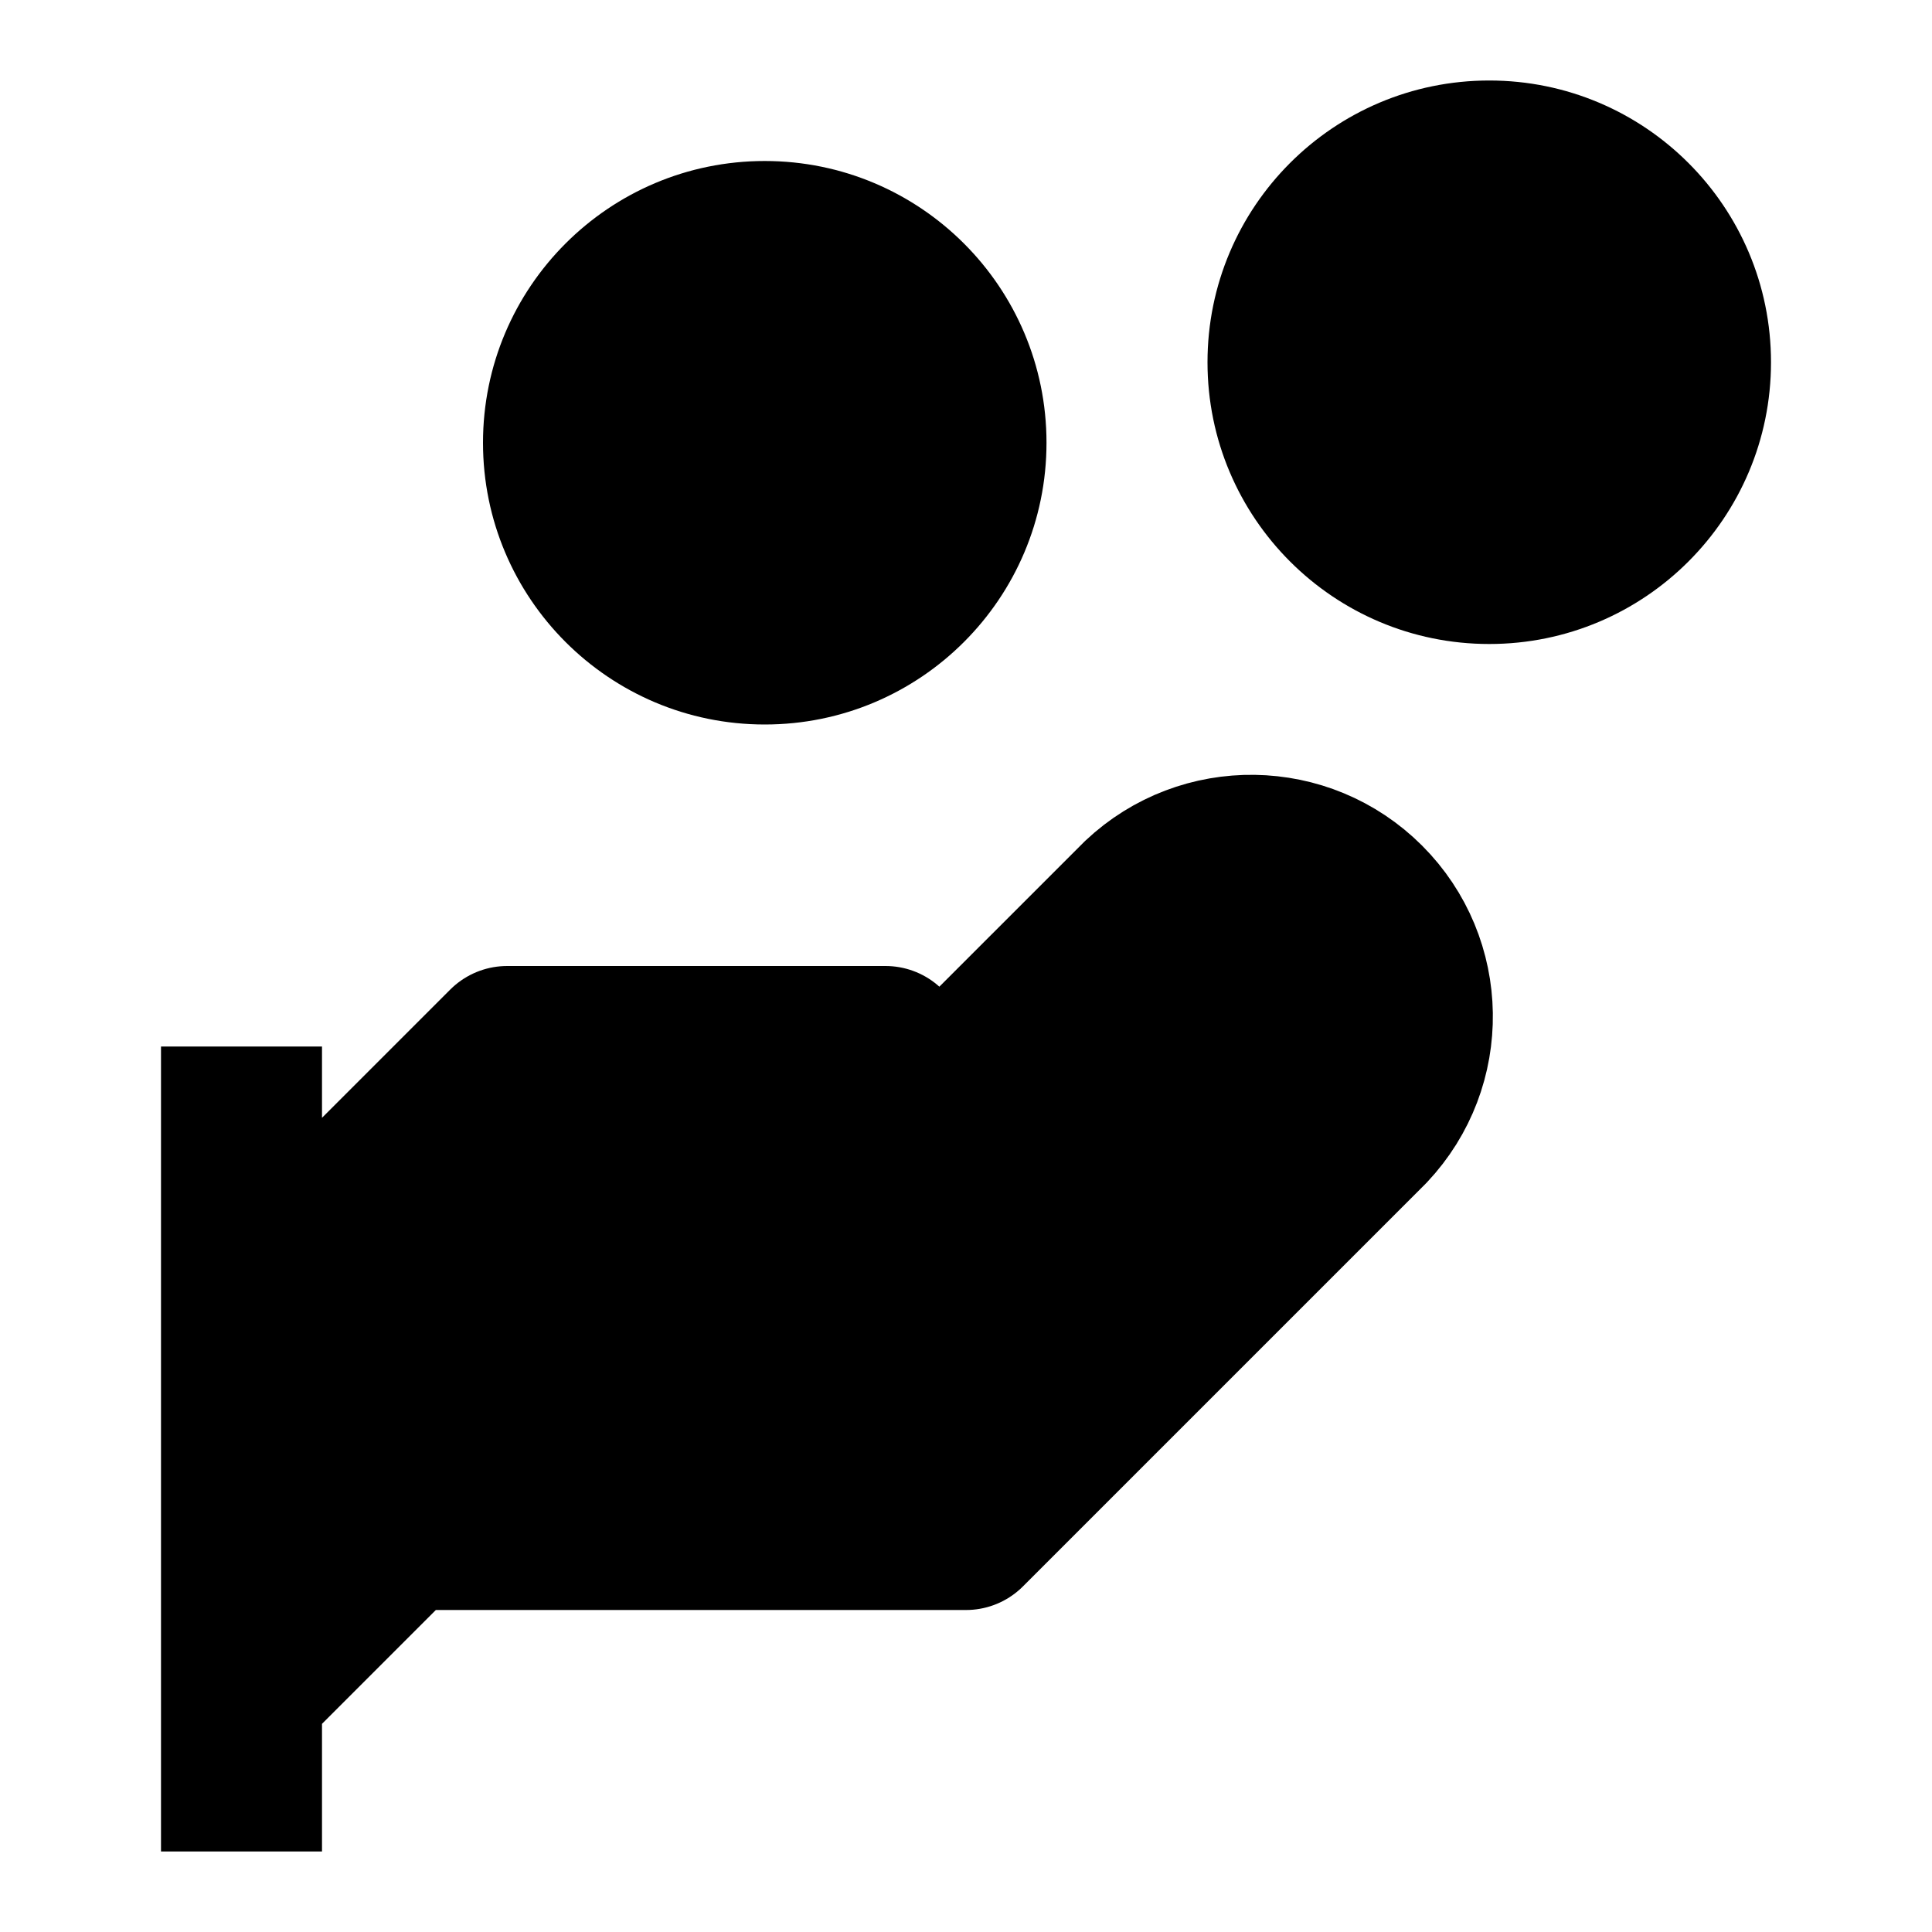
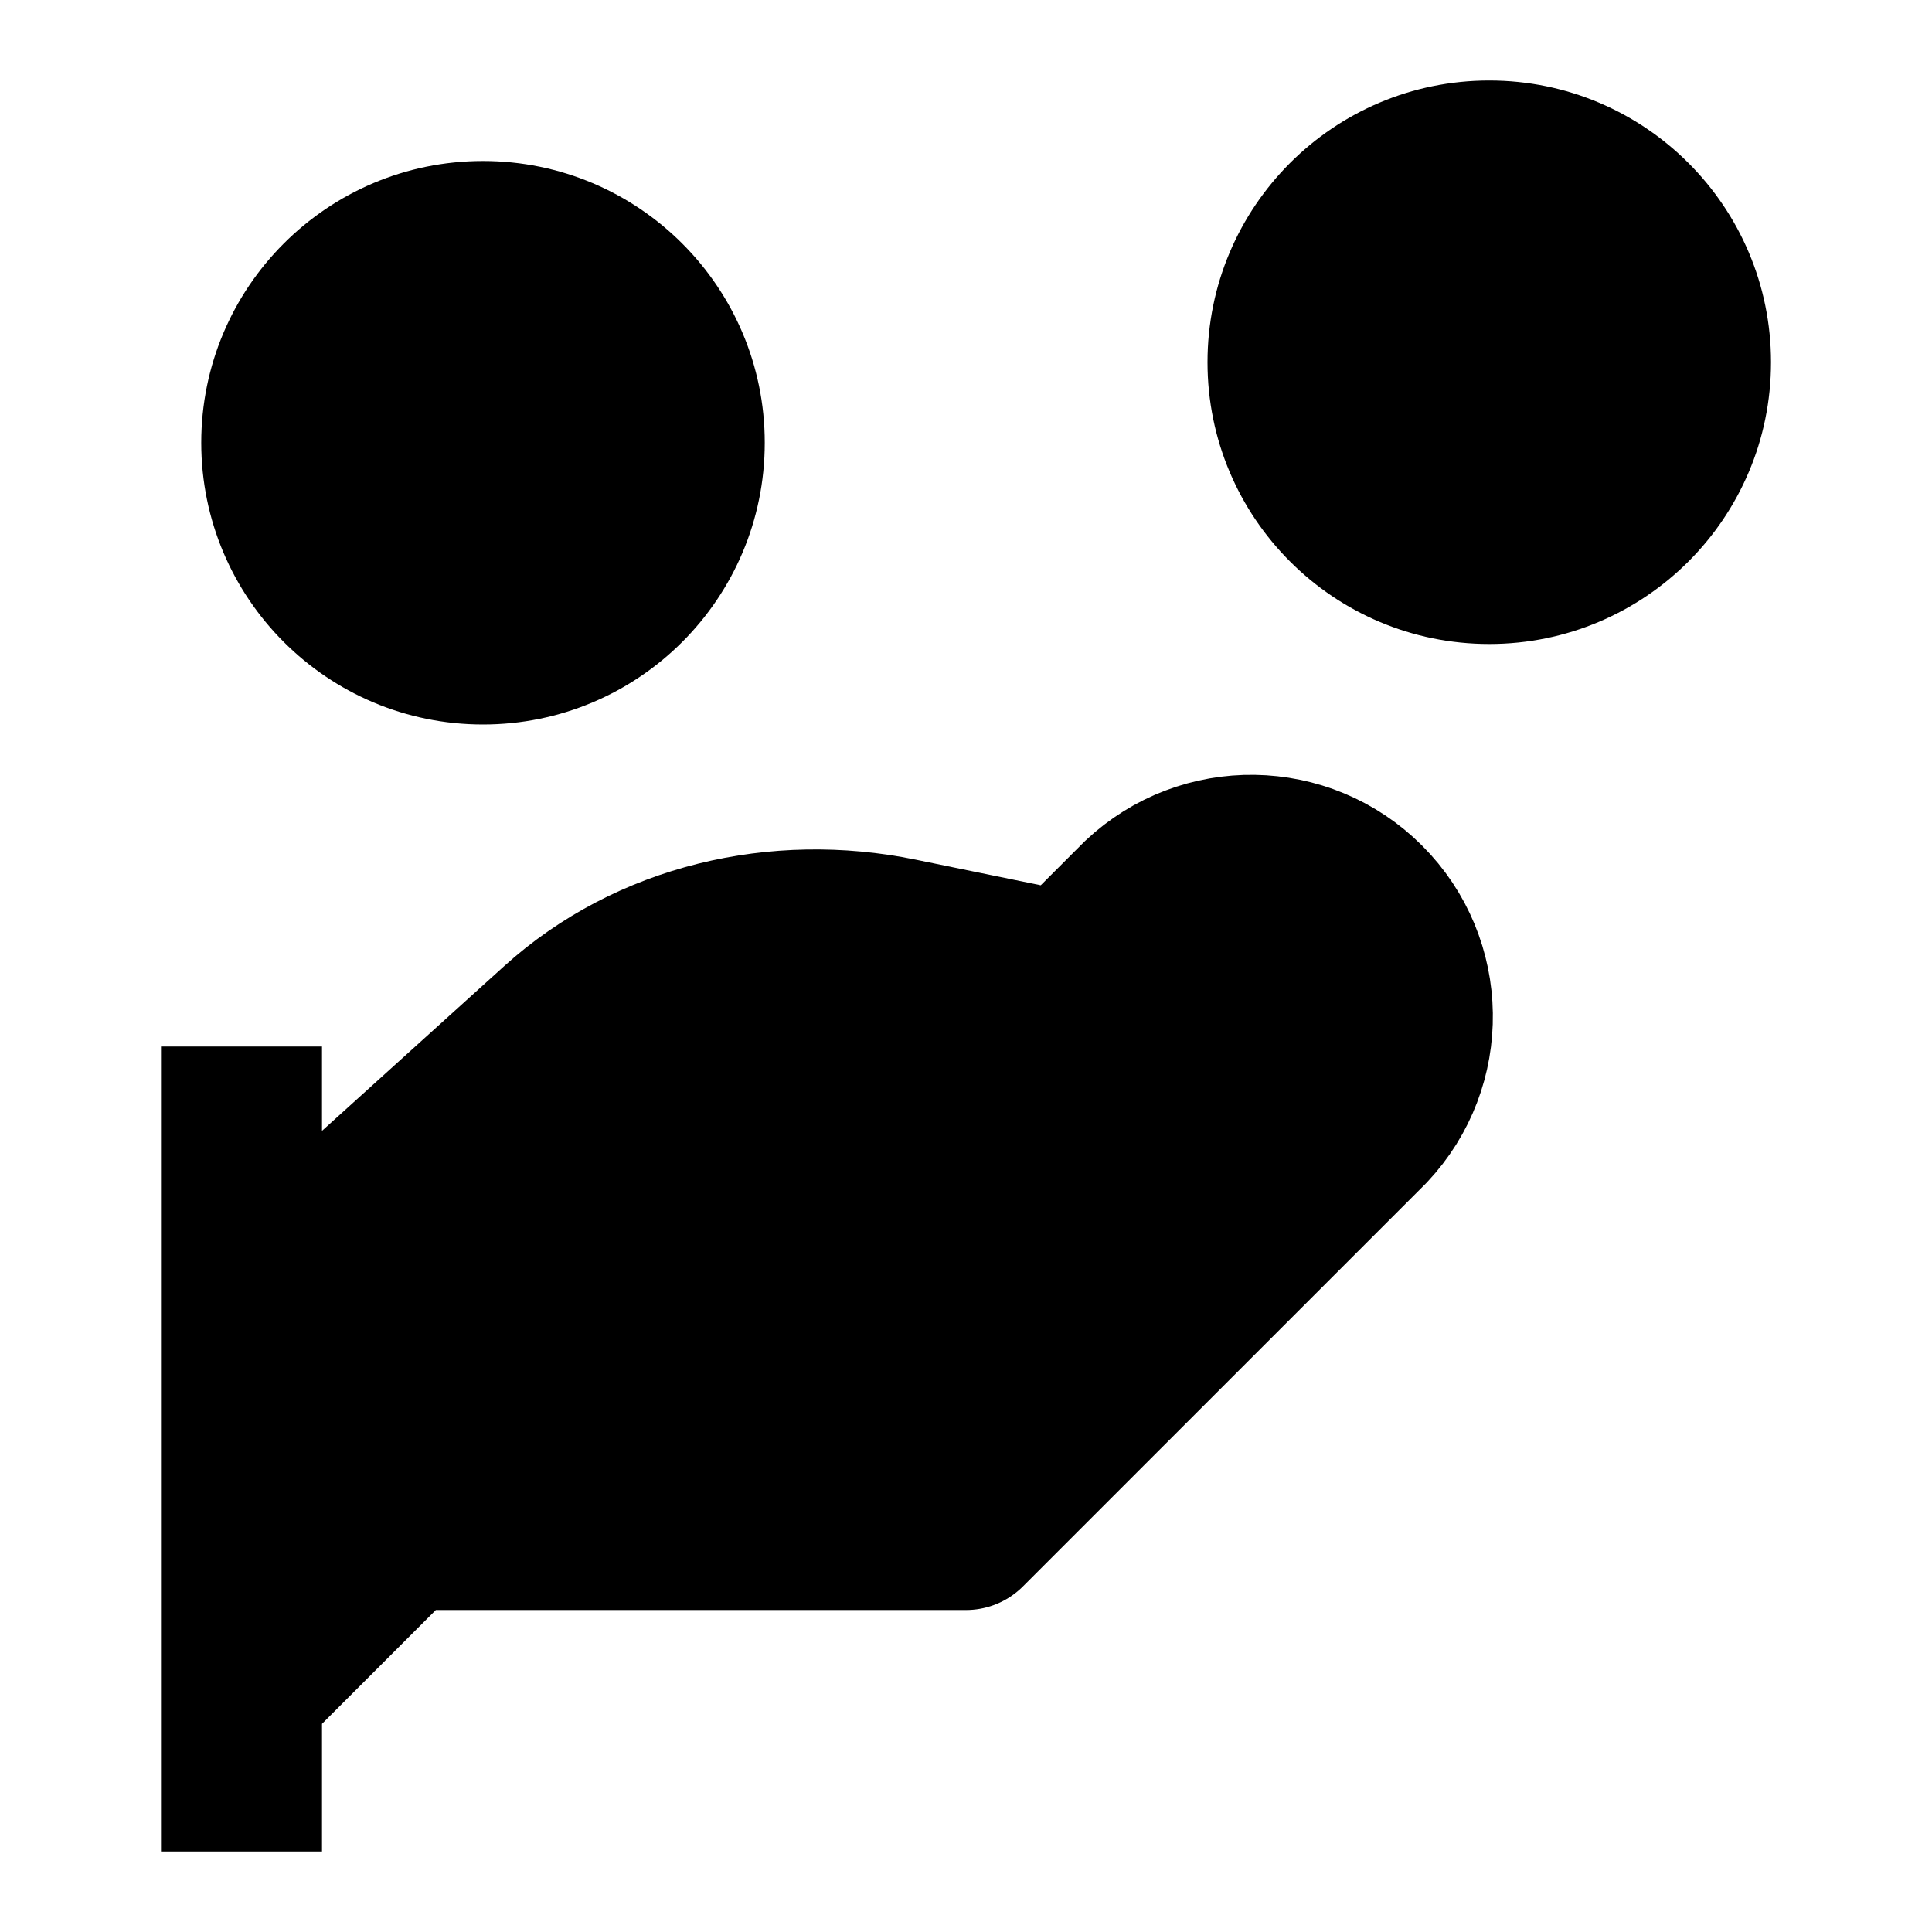
<svg xmlns="http://www.w3.org/2000/svg" width="24" height="24" fill="none" stroke="currentColor" stroke-linejoin="round" stroke-width="2" aria-hidden="true" viewBox="0 0 24 24">
-   <path fill="currentColor" fill-rule="evenodd" stroke="none" d="m3 16.3 3.007-3.007A1 1 0 0 1 6.714 13H9.5a1.5 1.5 0 0 1 1.5 1.5l.17-.33 3-3A2.002 2.002 0 0 1 17 14l-4.707 4.707a1 1 0 0 1-.707.293H5l-2 2zM22 4.5a3.5 3.5 0 1 1-7 0 3.5 3.5 0 0 1 7 0m-9 1a3.5 3.5 0 1 1-7 0 3.5 3.5 0 0 1 7 0" clip-rule="evenodd" />
-   <path d="M3 13v10m8-7.5V13H6.3L3 16.3M3 21l2-2h7l5-5a2.002 2.002 0 0 0-2.83-2.83l-3.12 3.12" />
+   <path fill="currentColor" fill-rule="evenodd" stroke="none" d="m3 16.3 3.933-3.556c1.139-1.03 2.733-1.394 4.238-1.086l2.084.427.915-.915A2.002 2.002 0 0 1 17 14l-5 5H5l-2 2ZM22 4.5a3.5 3.5 0 1 1-7 0 3.5 3.5 0 0 1 7 0m-12.5 1a3.5 3.5 0 1 1-7 0 3.5 3.5 0 0 1 7 0" clip-rule="evenodd" />
+   <path d="M3 13v10m0-6.7 3.933-3.556c1.139-1.03 2.733-1.394 4.238-1.086l2.084.427m-2.378 2.378 3.293-3.293A2.002 2.002 0 0 1 17 14l-5 5H5l-2 2" />
</svg>
